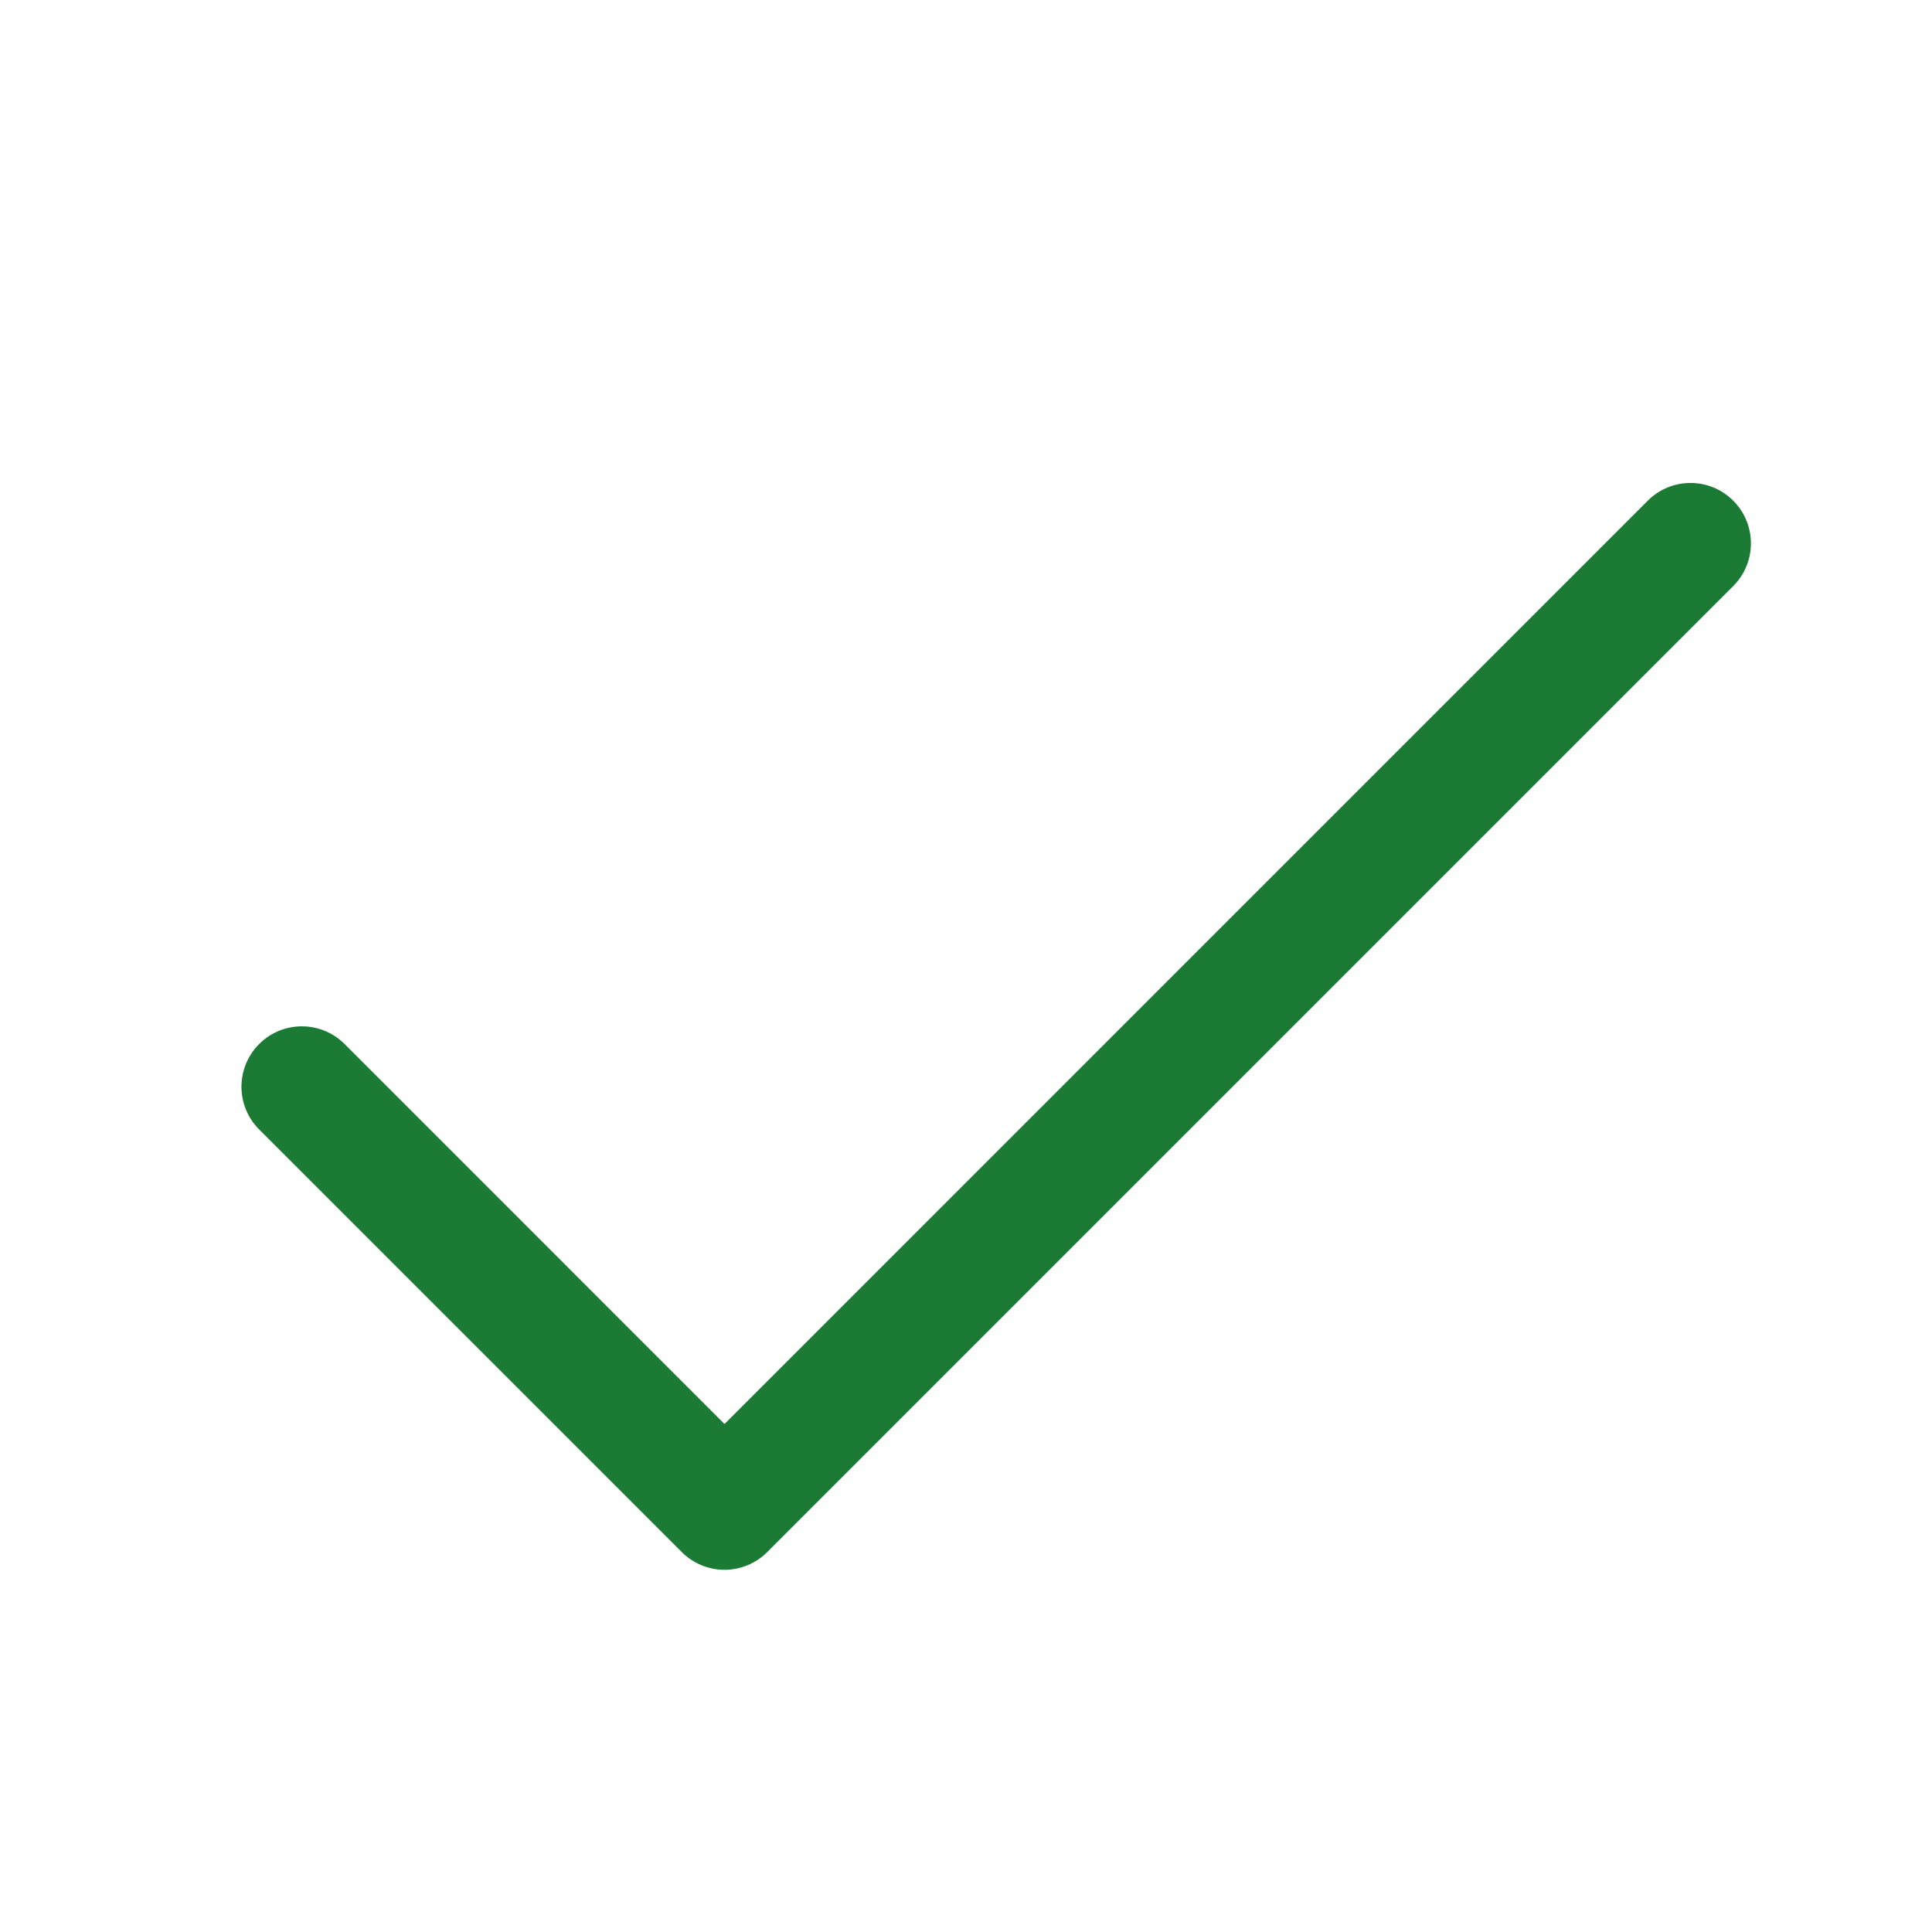
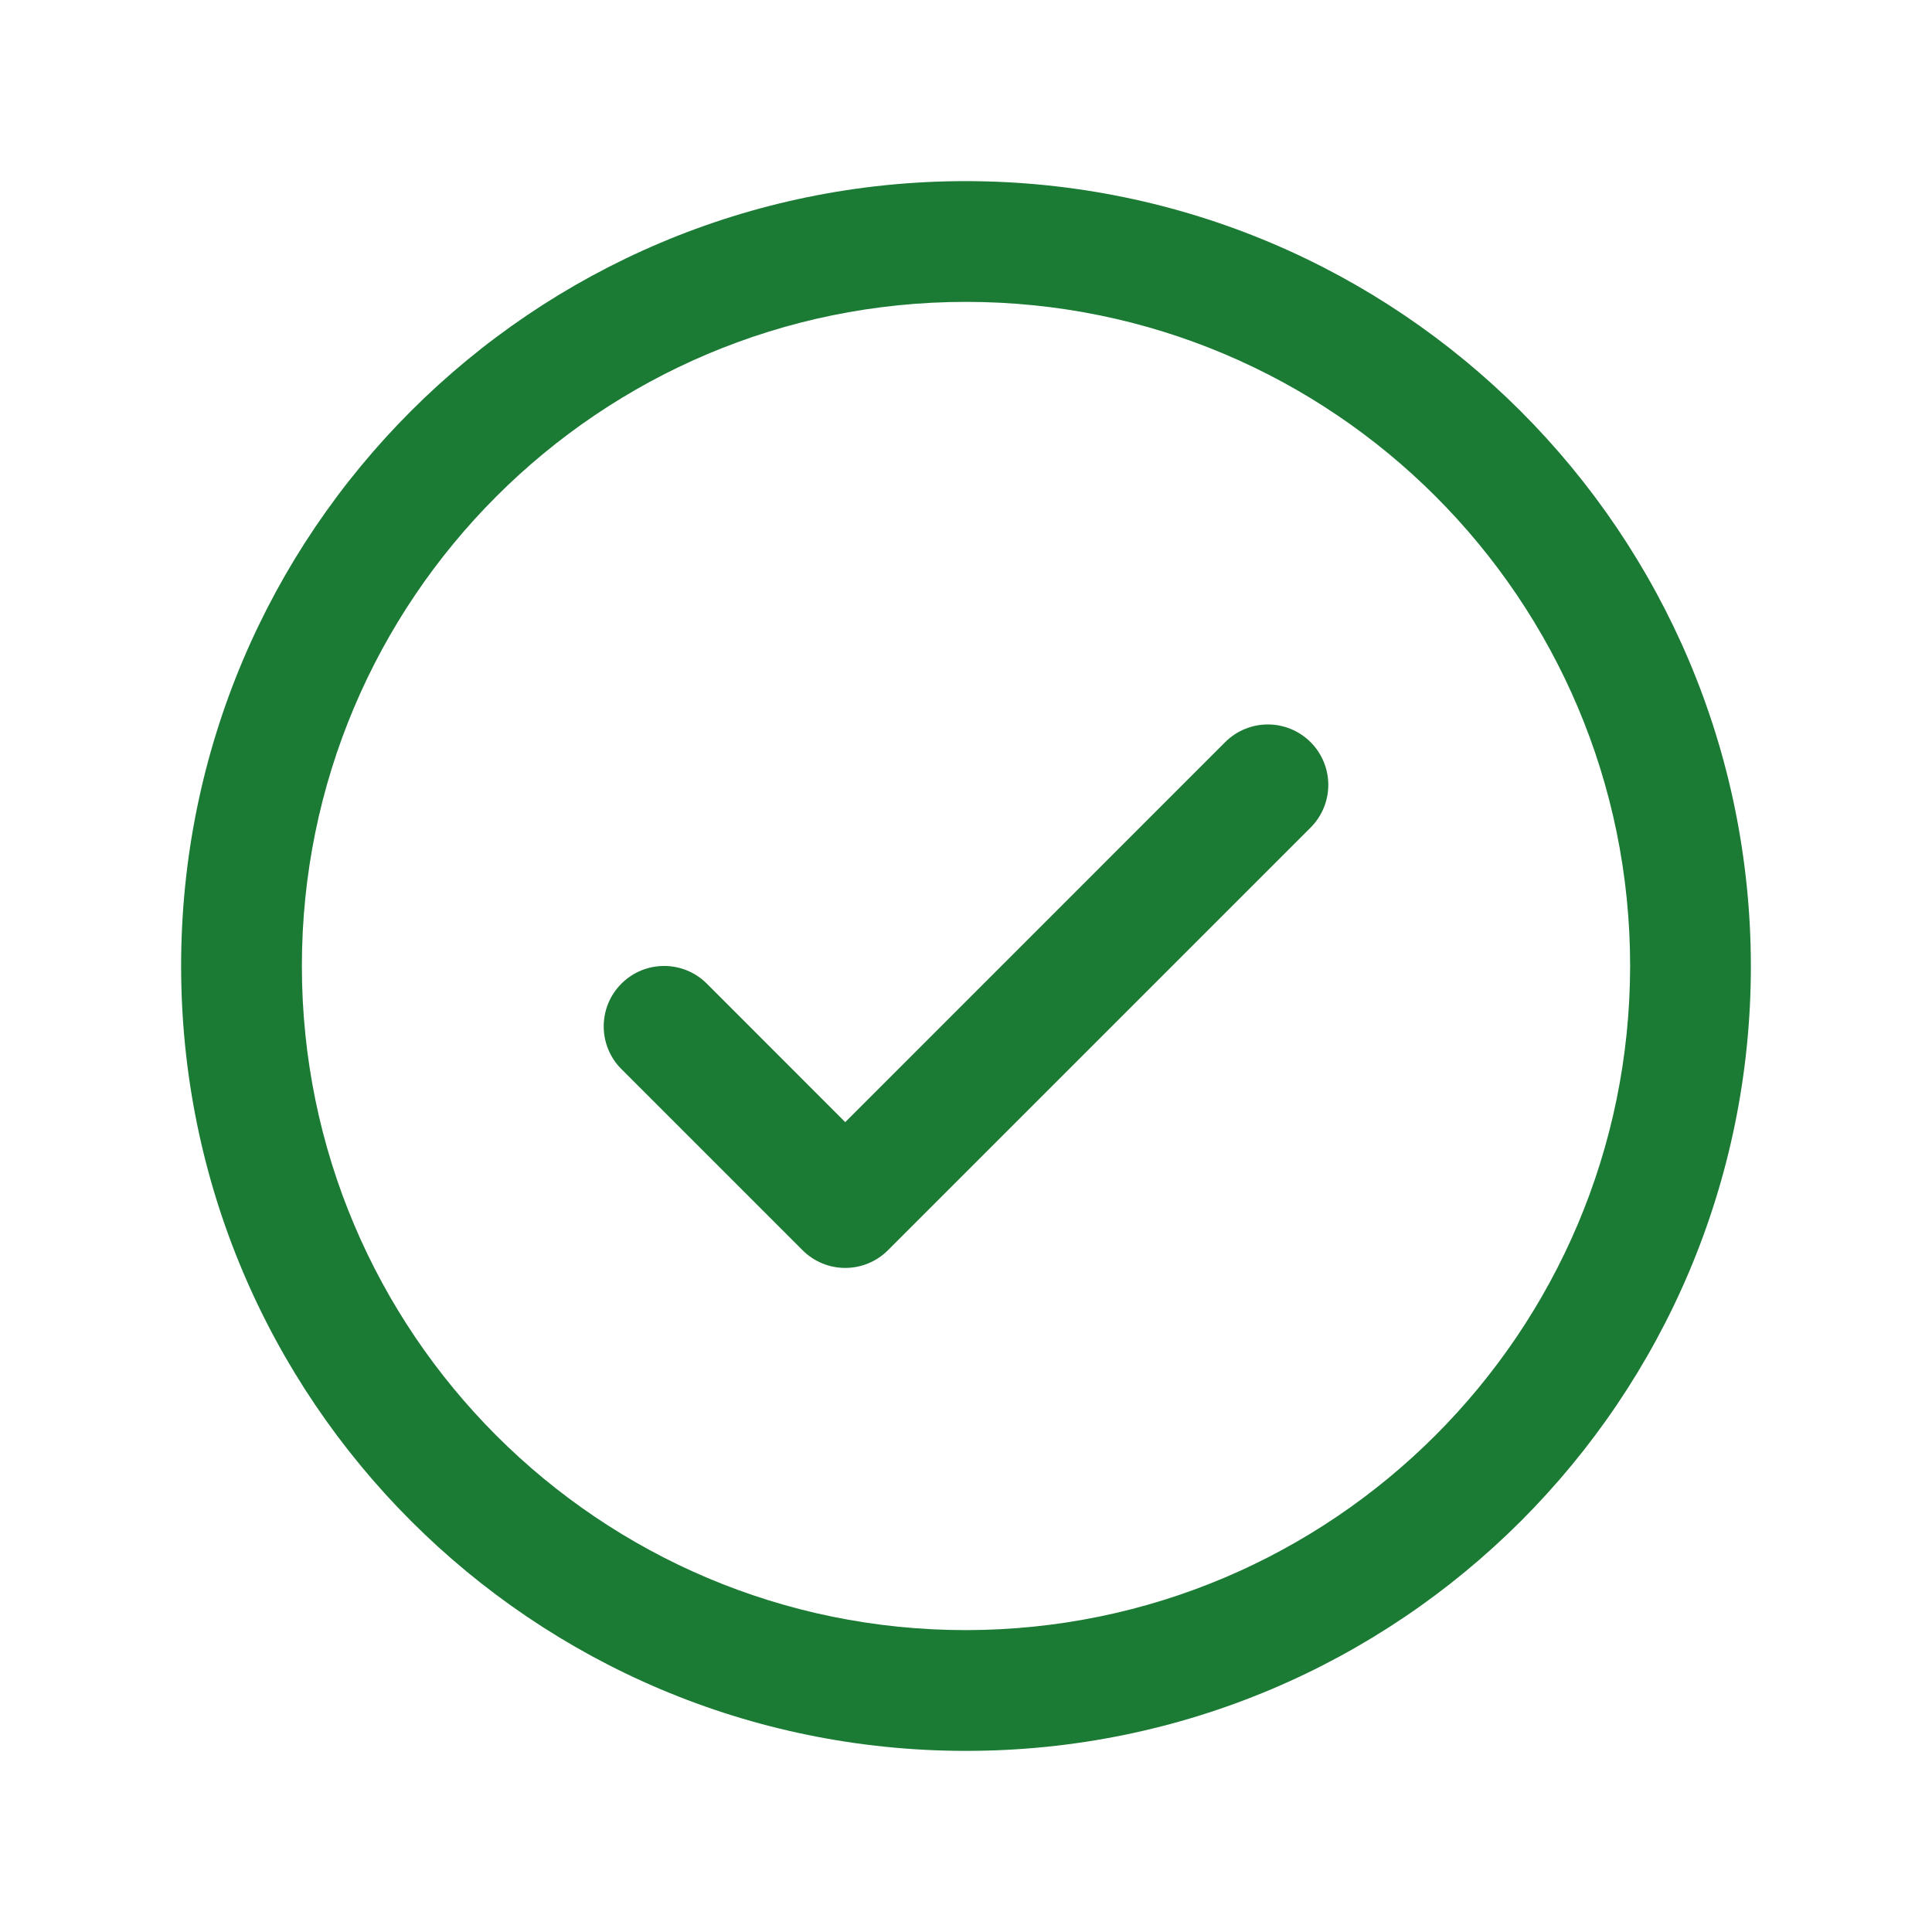
<svg xmlns="http://www.w3.org/2000/svg" viewBox="0 0 256 256" fill="#1B7A34">
-   <path d="M229.66,77.66l-128,128a8,8,0,0,1-11.32,0l-56-56a8,8,0,0,1,11.32-11.32L96,188.69,218.34,66.34a8,8,0,0,1,11.32,11.32Z" />
+   <path d="M173.66,98.34a8,8,0,0,1,0,11.32l-56,56a8,8,0,0,1-11.32,0l-24-24a8,8,0,0,1,11.32-11.32L112,148.69l50.34-50.35A8,8,0,0,1,173.66,98.34ZM232,128A104,104,0,1,1,128,24,104.11,104.11,0,0,1,232,128Zm-16,0a88,88,0,1,0-88,88A88.1,88.1,0,0,0,216,128Z" />
</svg>
